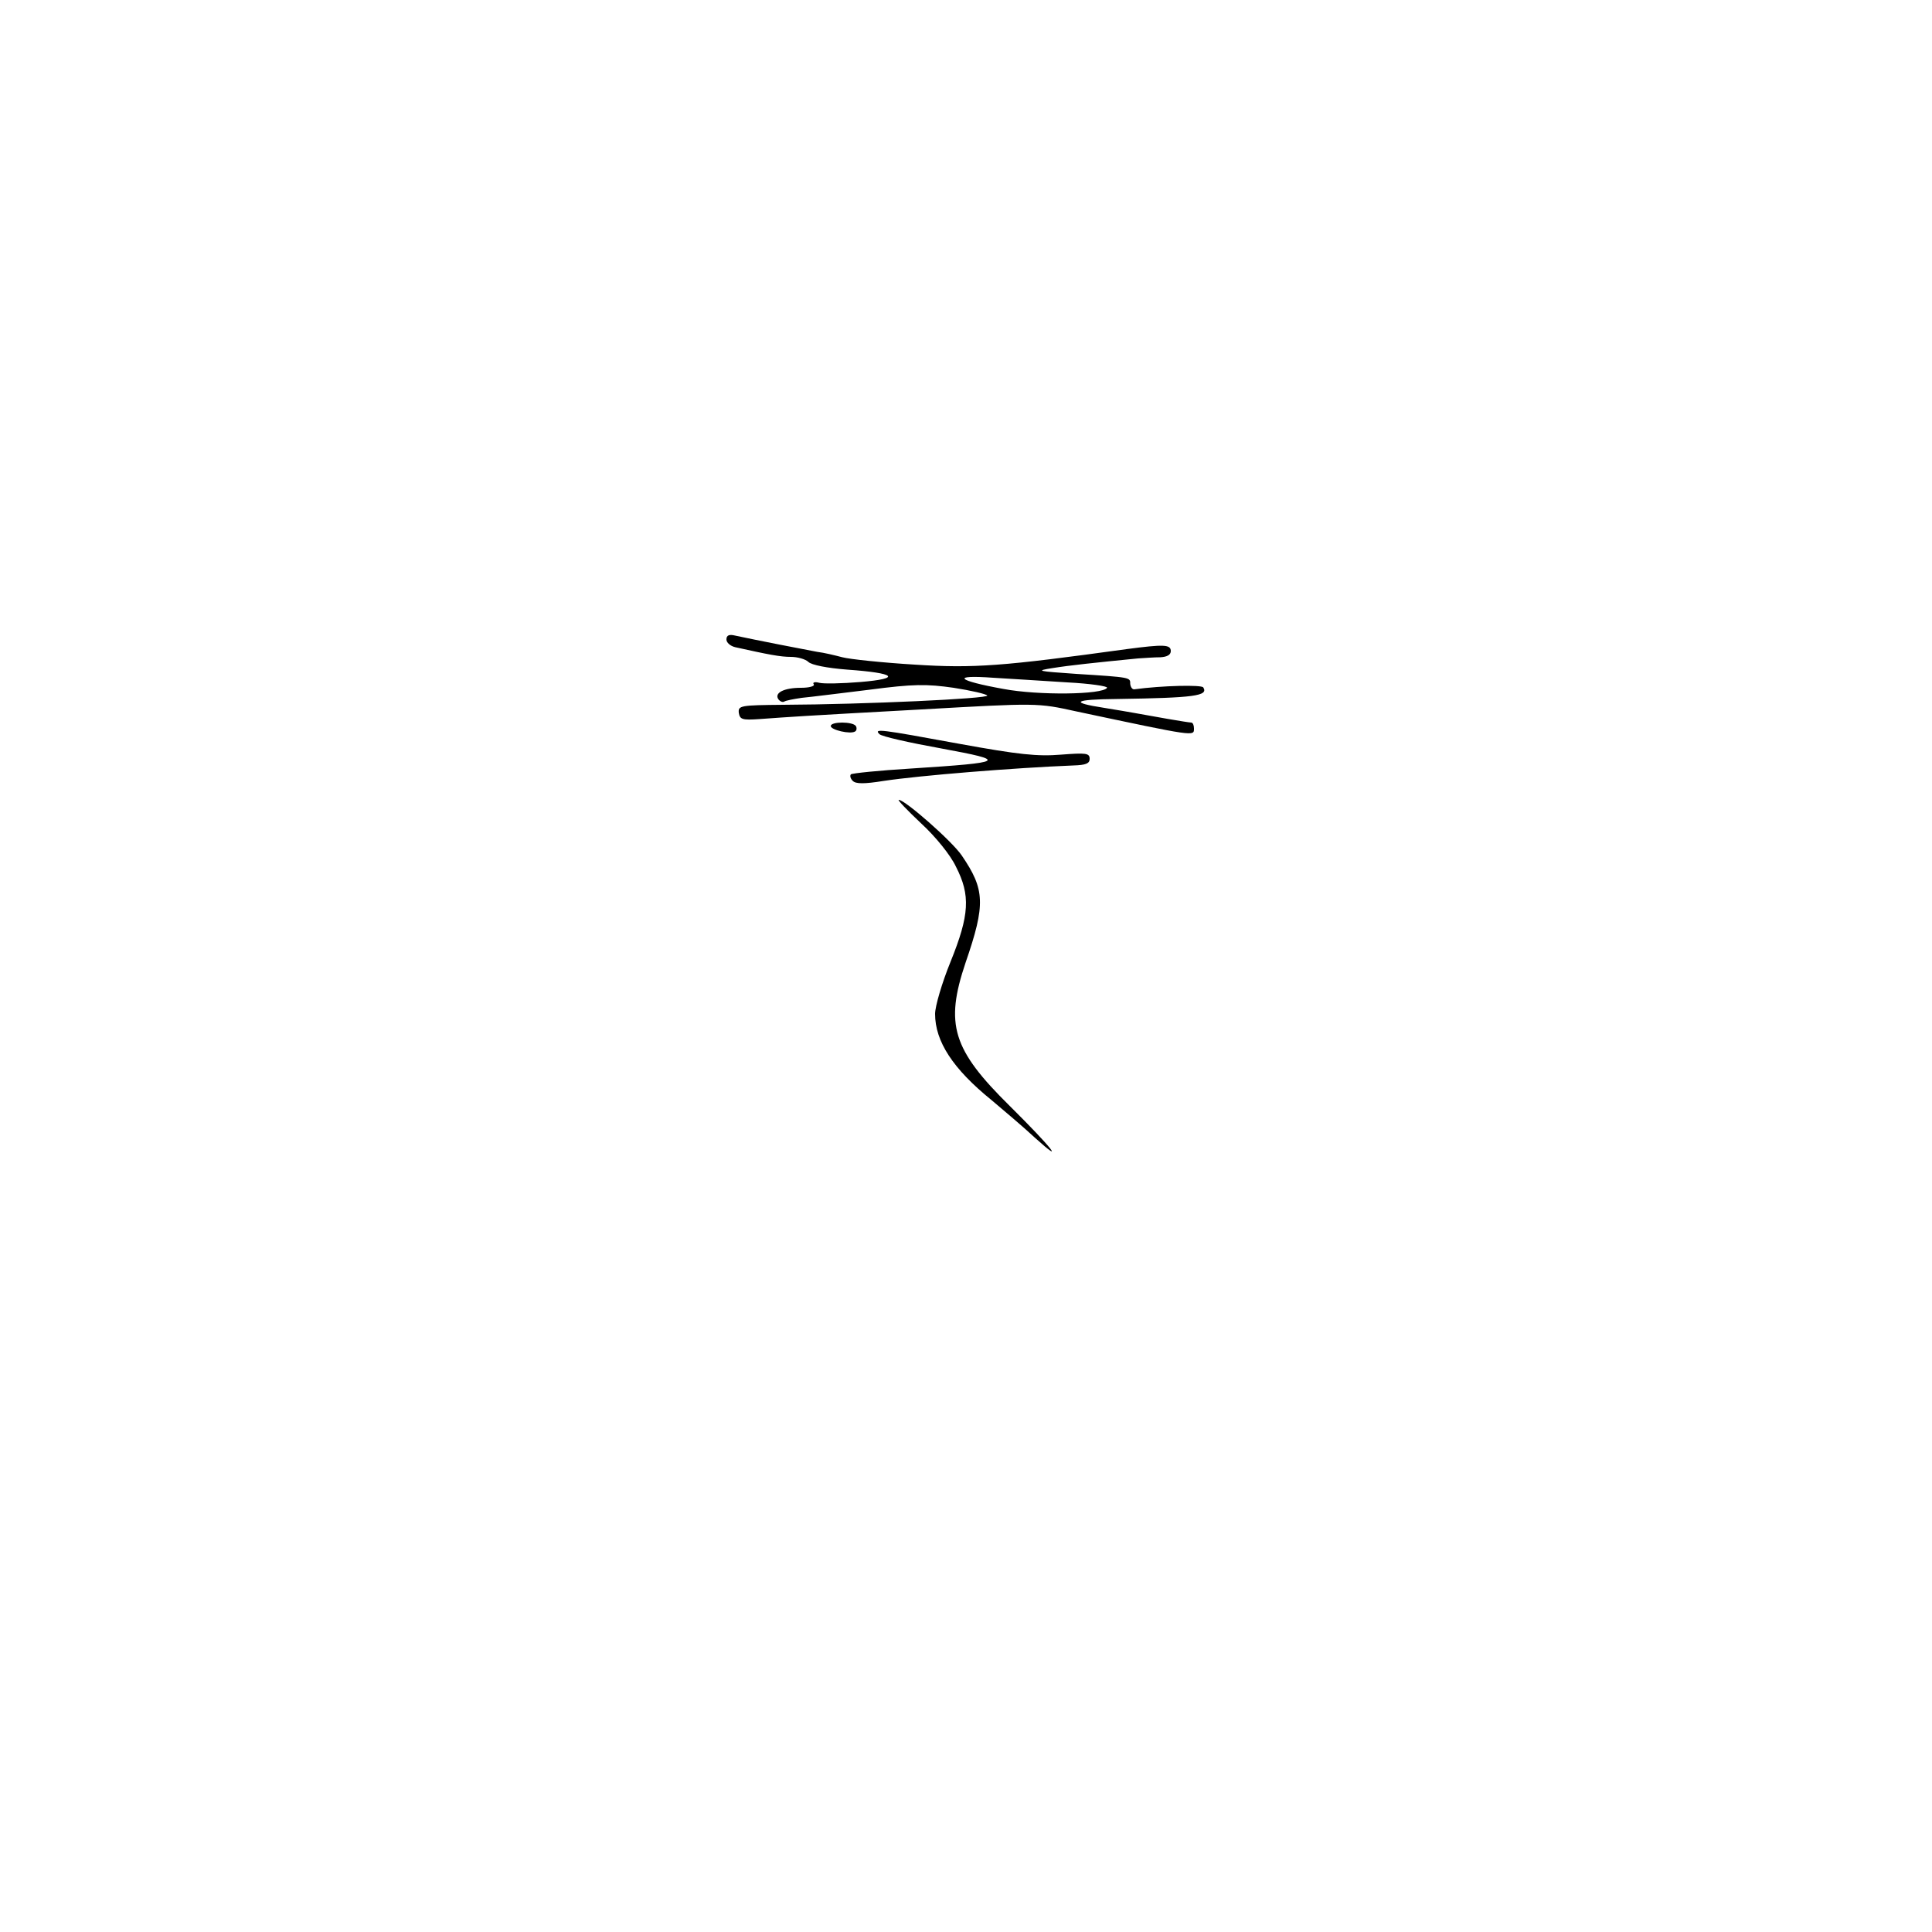
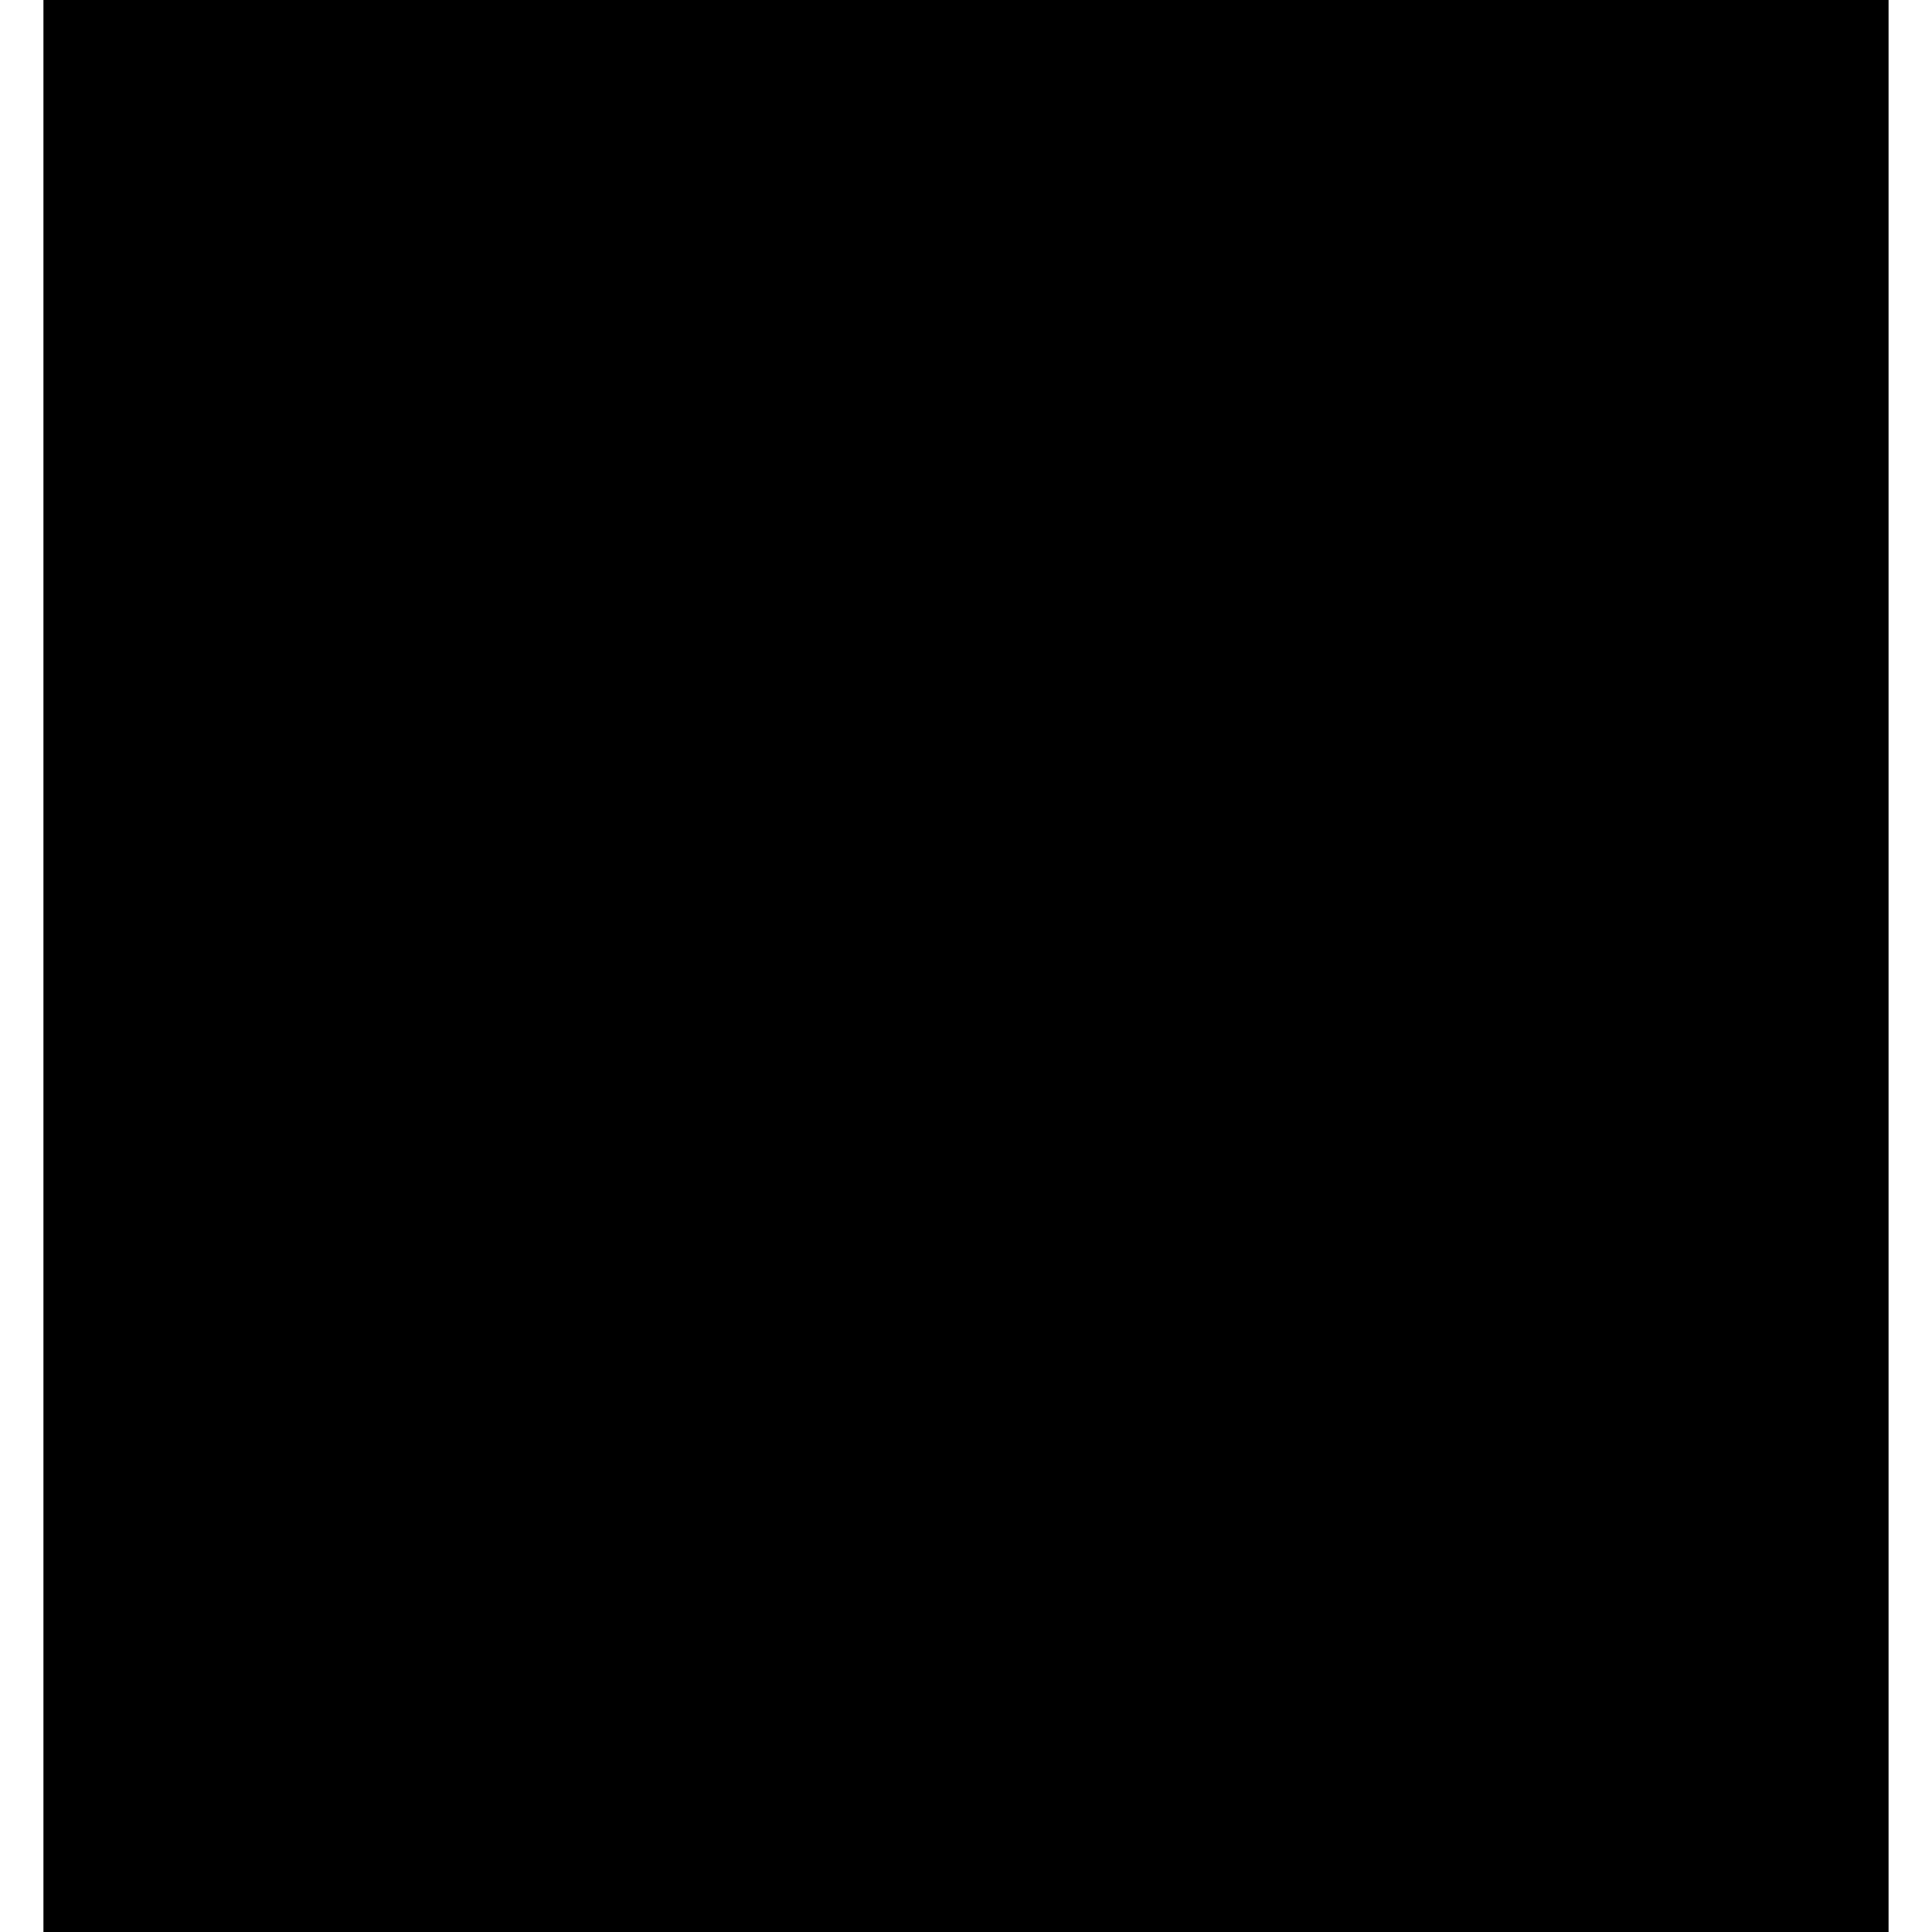
- <svg xmlns="http://www.w3.org/2000/svg" version="1.0" width="500pt" height="500pt" viewBox="0 0 500 500" preserveAspectRatio="xMidYMid meet">
-   <g transform="translate(0,500) scale(0.1,-0.1)" fill="#000000" stroke="none">
-     <path d="M1880 3345 c0 -8 10 -17 23 -20 86 -19 116 -25 144 -25 17 0 38 -6 45 -13 8 -8 49 -16 101 -20 126 -9 141 -23 34 -32 -48 -4 -96 -5 -107 -2 -11 3 -18 1 -14 -4 3 -5 -12 -9 -33 -9 -44 0 -69 -13 -59 -29 4 -6 11 -9 15 -7 4 3 25 7 46 10 22 2 101 12 175 21 114 15 148 15 218 5 45 -7 84 -16 87 -20 5 -8 -317 -23 -528 -24 -111 -1 -117 -2 -115 -21 3 -17 9 -19 53 -16 83 6 108 8 420 25 300 17 300 17 400 -5 311 -66 305 -65 305 -44 0 8 -3 15 -7 15 -8 0 -105 17 -148 25 -11 2 -46 8 -77 13 -91 14 -80 22 33 23 200 3 237 8 223 30 -4 7 -105 5 -179 -5 -5 0 -9 6 -10 14 0 17 3 17 -140 26 -101 7 -106 8 -61 15 43 7 109 14 221 25 17 1 42 3 58 3 17 1 27 6 27 16 0 17 -17 18 -115 5 -319 -44 -394 -50 -548 -40 -83 5 -168 14 -187 19 -19 5 -48 12 -65 14 -28 5 -161 31 -212 42 -16 4 -23 1 -23 -10z m882 -111 c59 -3 106 -10 103 -14 -11 -18 -178 -20 -268 -3 -122 22 -136 37 -27 29 47 -3 133 -8 192 -12z" />
-     <path d="M2150 3121 c0 -10 51 -22 63 -14 4 2 5 9 2 14 -8 12 -65 12 -65 0z" />
-     <path d="M2276 3100 c6 -6 77 -22 160 -37 174 -32 168 -36 -79 -52 -82 -5 -151 -12 -155 -15 -3 -4 -1 -11 5 -17 8 -8 30 -8 80 0 92 14 339 34 491 40 32 1 42 5 42 17 0 15 -9 16 -74 11 -61 -5 -109 0 -263 28 -207 38 -222 40 -207 25z" />
-     <path d="M2384 2869 c37 -34 76 -82 90 -112 38 -74 35 -125 -14 -246 -22 -54 -40 -115 -40 -135 0 -71 46 -142 146 -223 32 -27 83 -70 113 -98 81 -73 42 -24 -66 83 -148 146 -168 211 -114 371 52 151 50 189 -10 277 -25 37 -147 144 -163 144 -4 0 22 -27 58 -61z" />
+ <svg xmlns="http://www.w3.org/2000/svg" version="1.0" width="400pt" height="400pt" viewBox="0 0 400 400" preserveAspectRatio="xMidYMid meet">
+   <g transform="translate(0,400) scale(0.1,-0.1)" fill="#000000" stroke="none">
+     <path d="M90 2000 l0 -2000 1910 0 1910 0 0 2000 0 2000 -1910 0 -1910 0 0 -2000z" />
  </g>
</svg>
